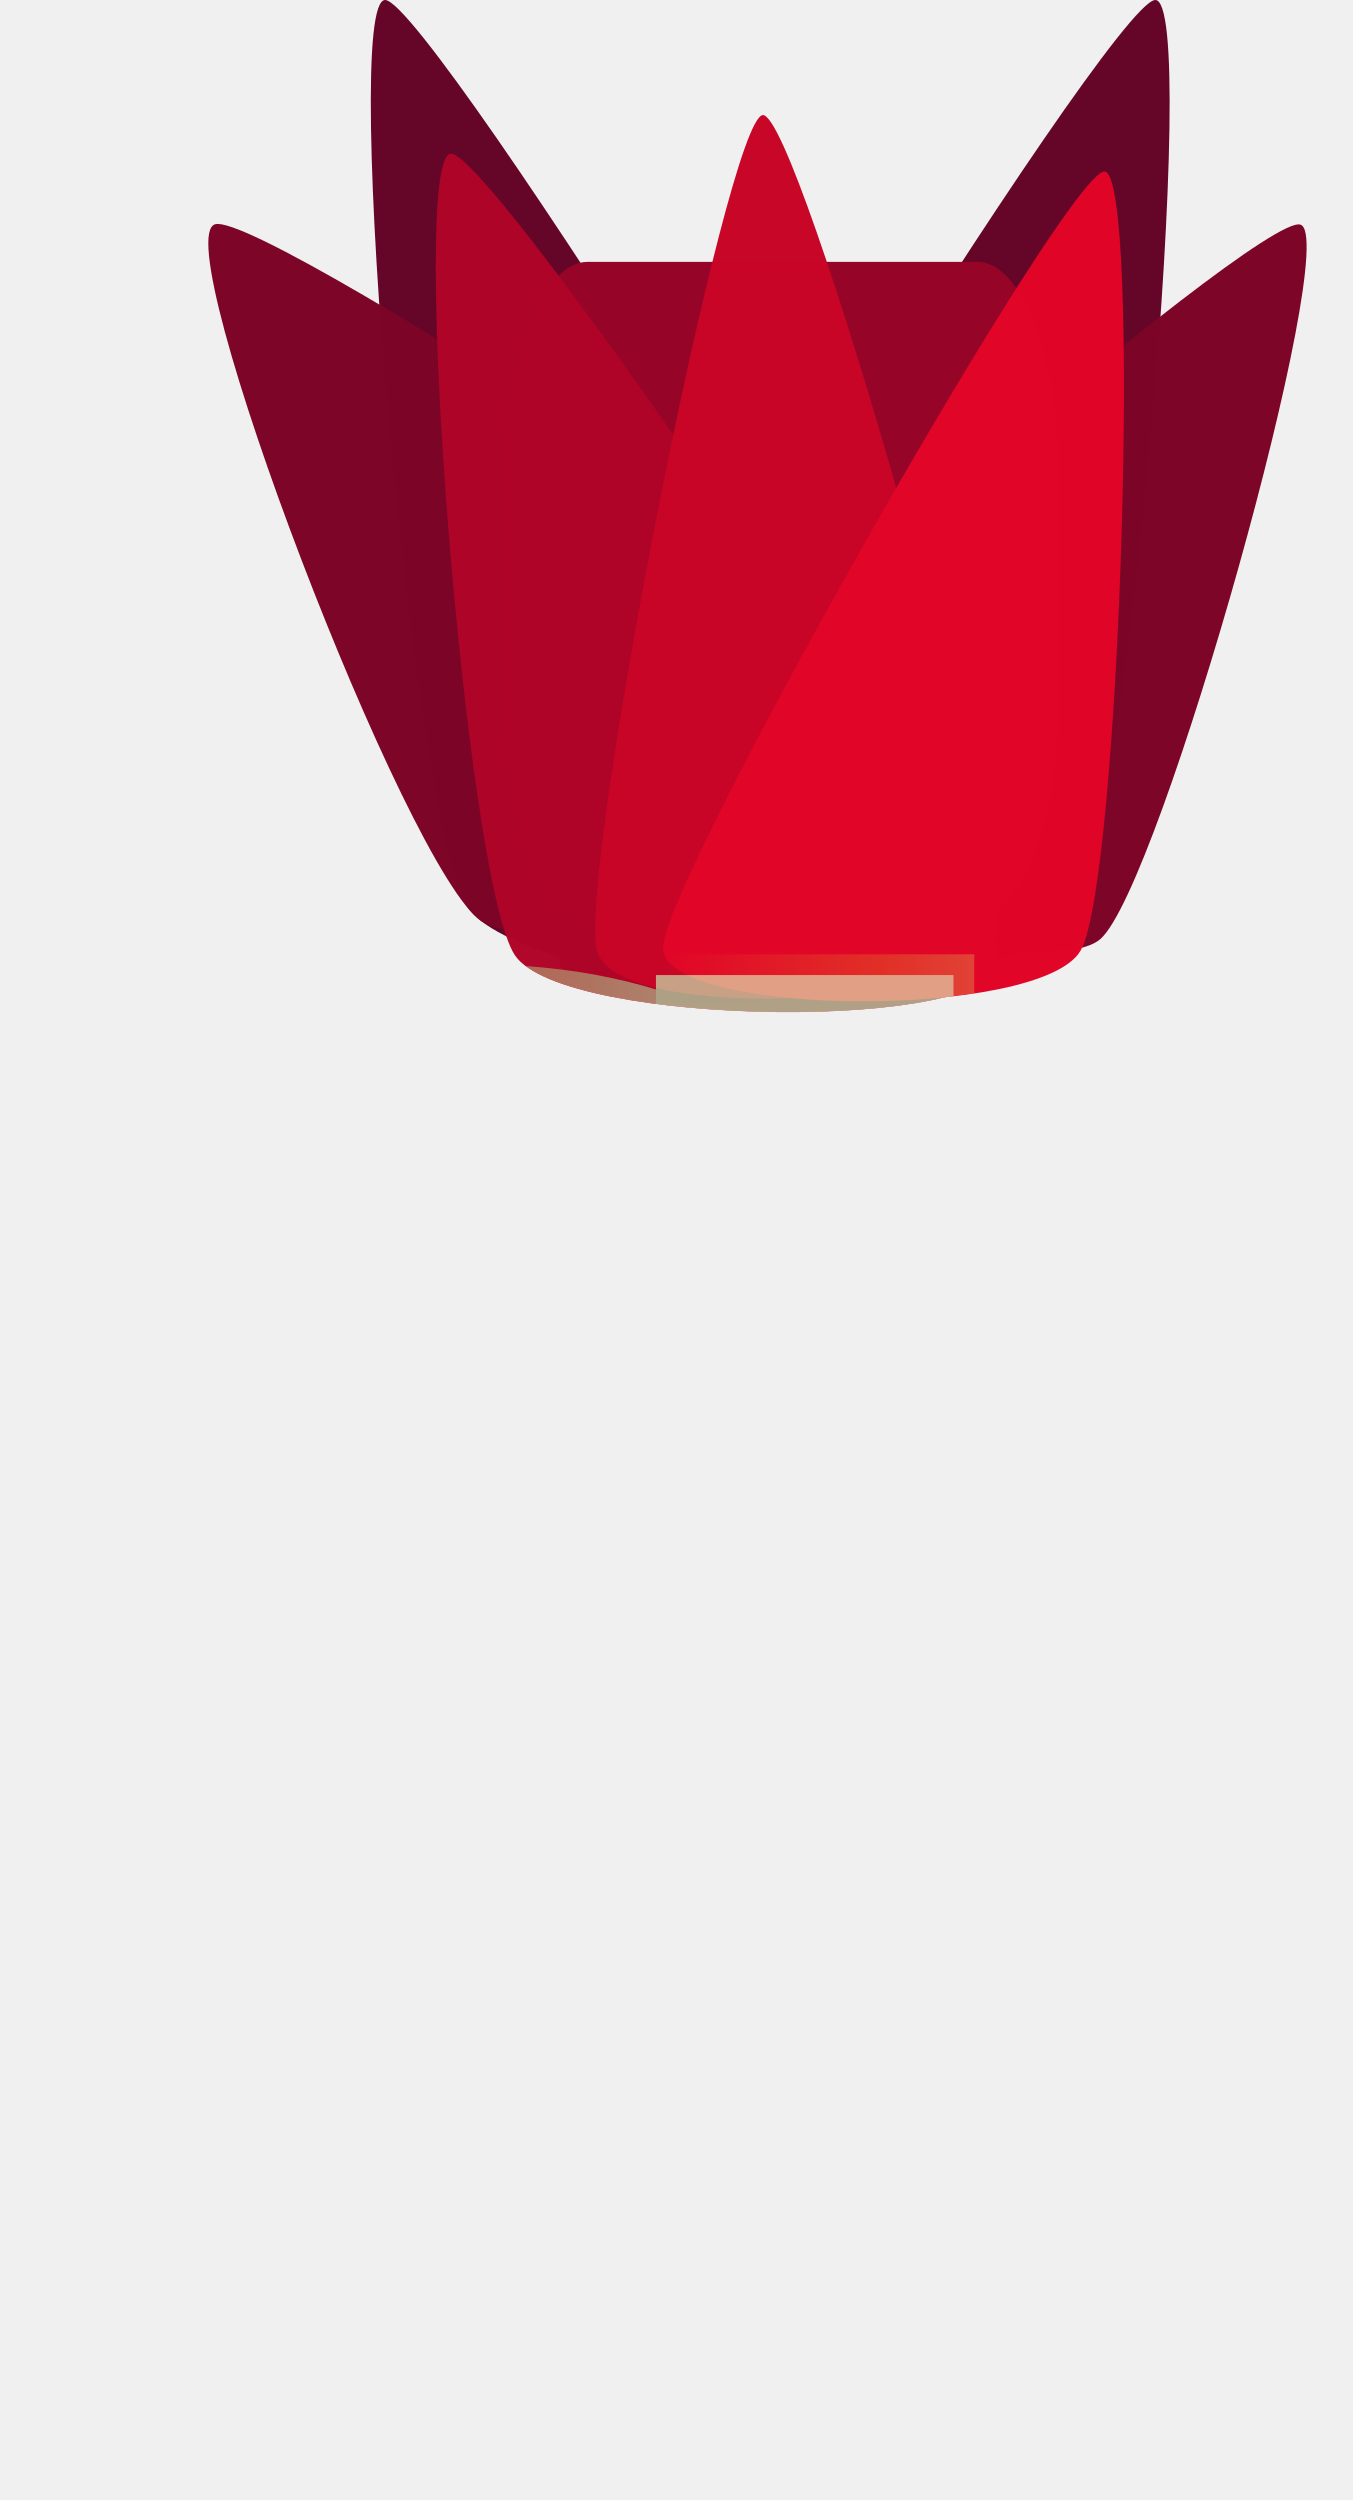
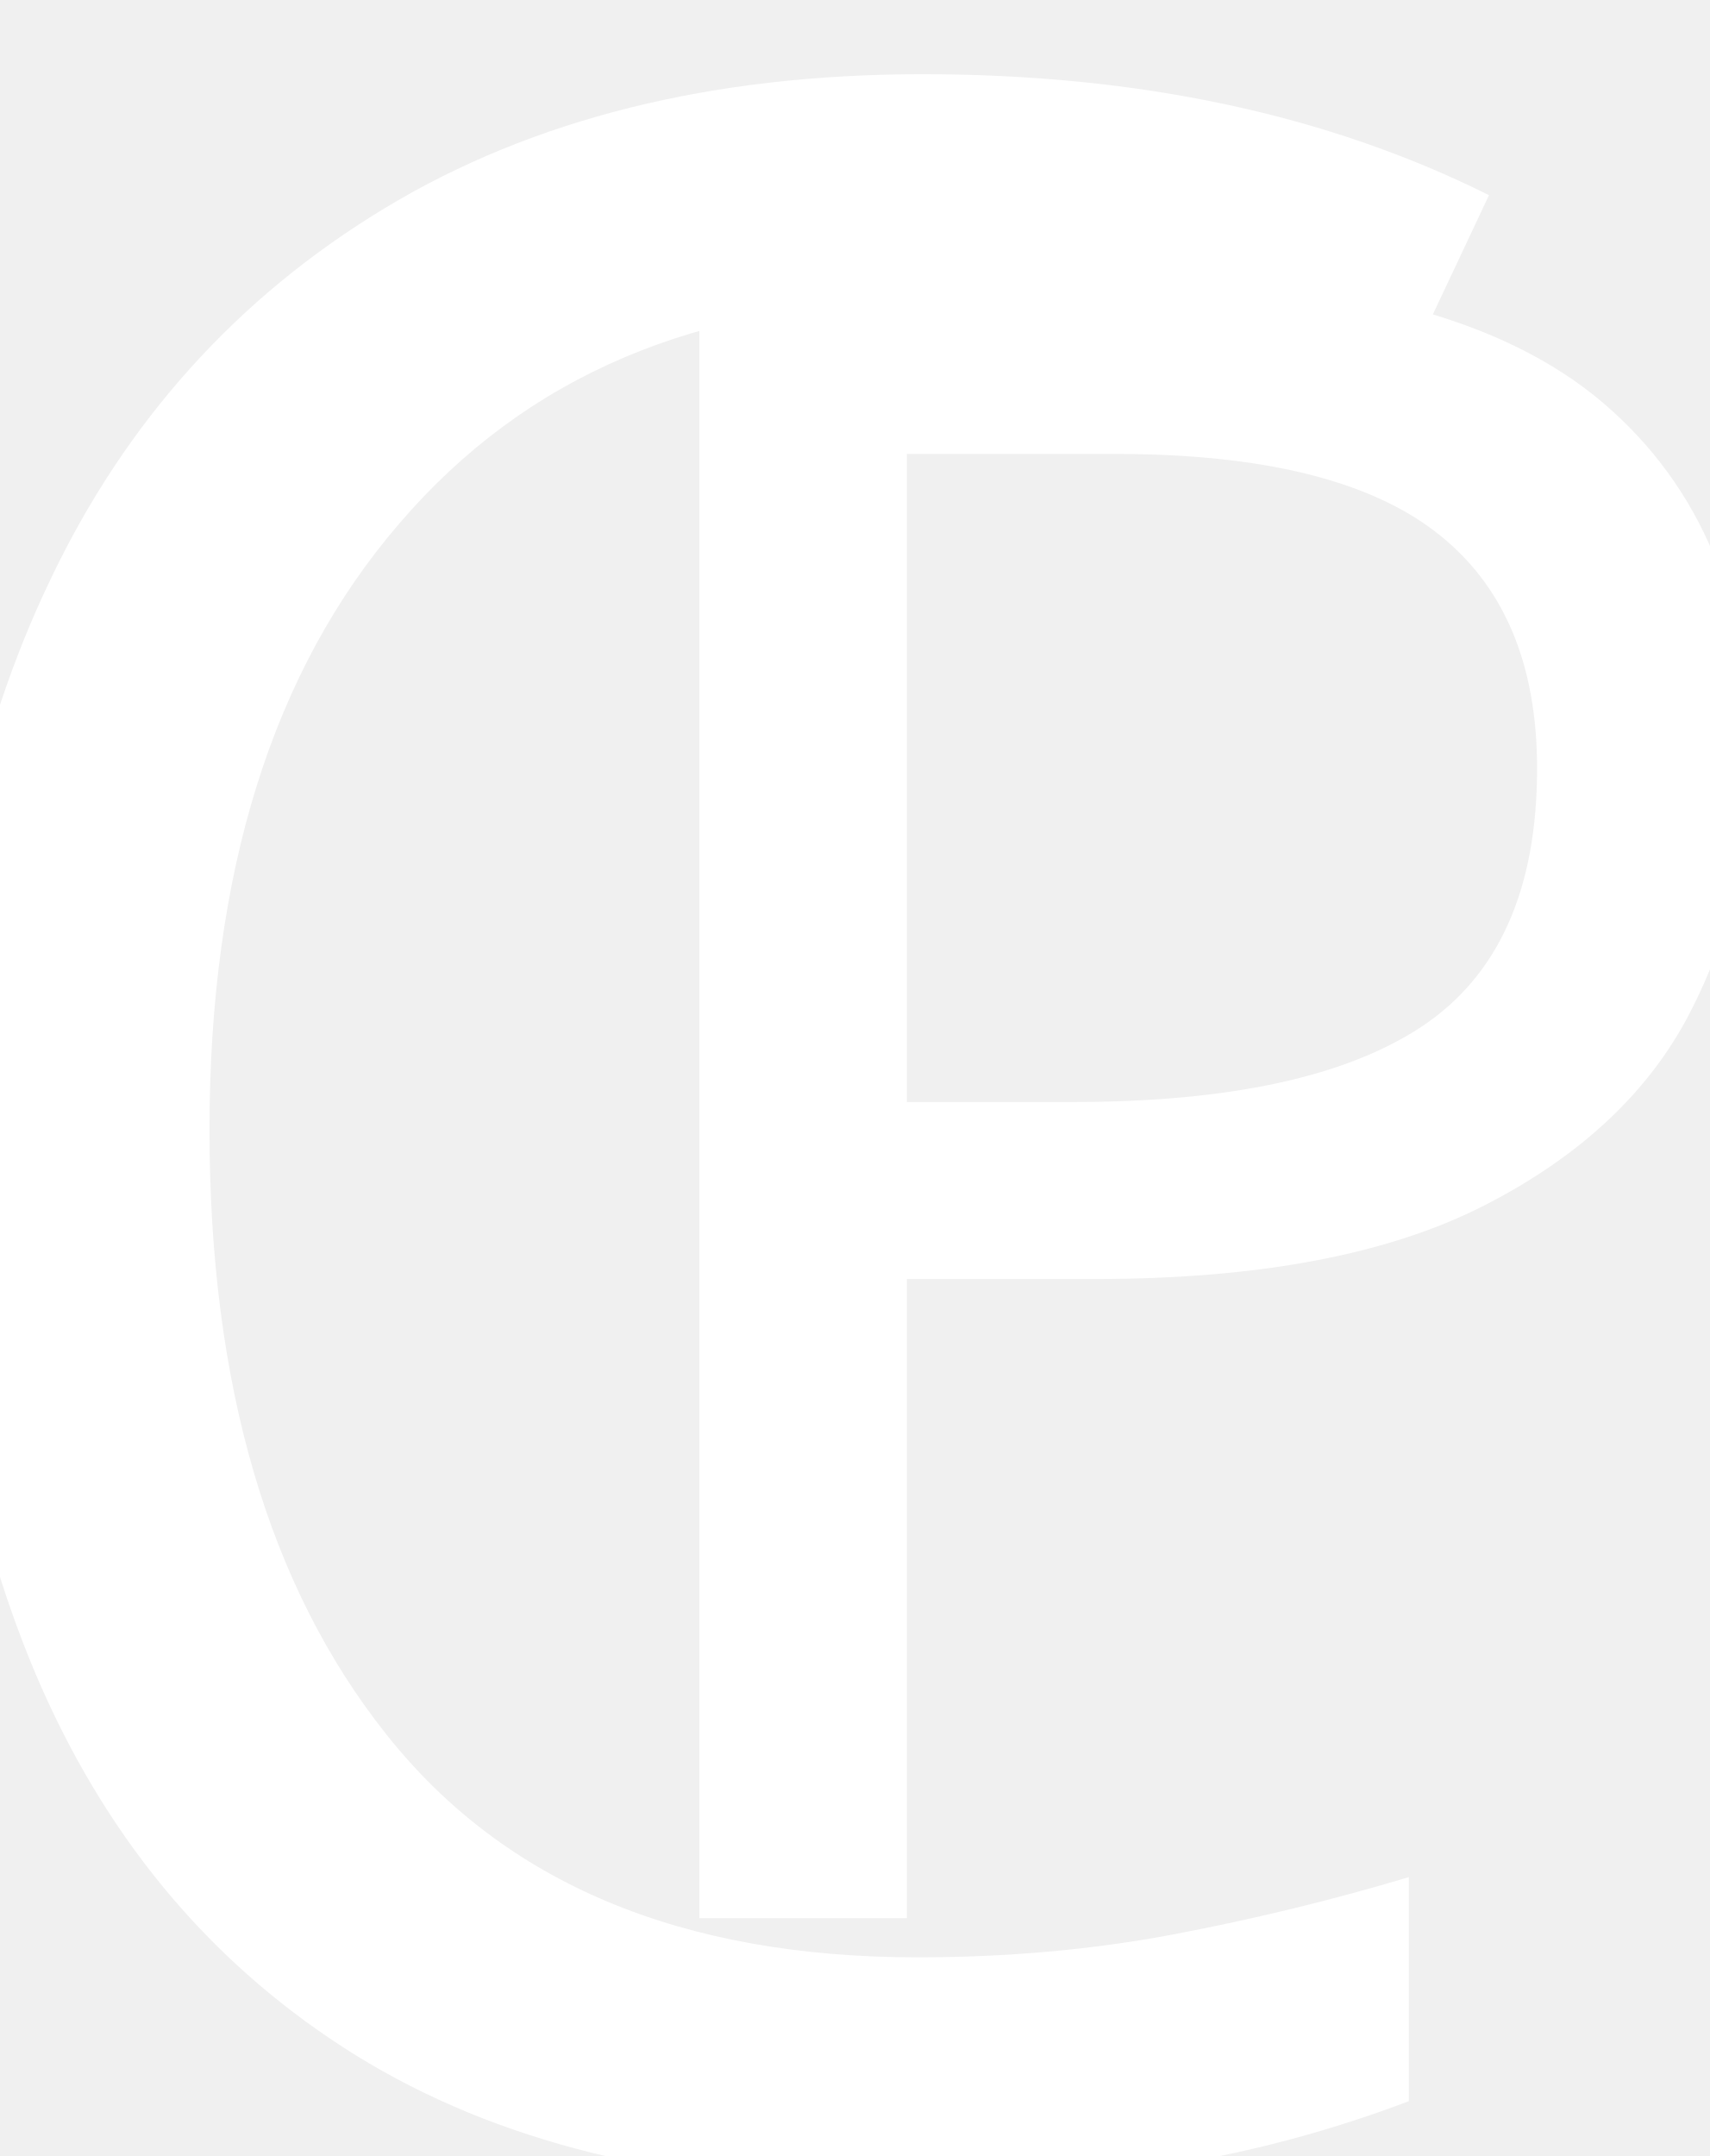
- <svg xmlns="http://www.w3.org/2000/svg" xmlns:xlink="http://www.w3.org/1999/xlink" width="17.442mm" height="32.244mm" viewBox="0 0 17.442 32.244" version="1.1" id="svg1">
+ <svg xmlns="http://www.w3.org/2000/svg" xmlns:xlink="http://www.w3.org/1999/xlink" width="20.98mm" height="26.458mm" viewBox="0 0 20.98 26.458" version="1.1" id="svg1">
  <defs id="defs1">
    <linearGradient id="linearGradient73">
      <stop style="stop-color:#000000;stop-opacity:1;" offset="0" id="stop73" />
      <stop style="stop-color:#000000;stop-opacity:0;" offset="1" id="stop74" />
    </linearGradient>
    <linearGradient id="swatch23">
      <stop style="stop-color:#000000;stop-opacity:1;" offset="0" id="stop23" />
    </linearGradient>
    <linearGradient xlink:href="#linearGradient73" id="linearGradient74" x1="42.985" y1="48.048" x2="53.543" y2="48.048" gradientUnits="userSpaceOnUse" gradientTransform="translate(-0.3211076,0.2662102)" />
    <linearGradient xlink:href="#linearGradient73" id="linearGradient75" x1="51.739" y1="55.588" x2="60.106" y2="55.588" gradientUnits="userSpaceOnUse" />
    <linearGradient xlink:href="#linearGradient73" id="linearGradient3" gradientUnits="userSpaceOnUse" gradientTransform="translate(7.922273,-0.03437952)" x1="42.985" y1="48.048" x2="53.543" y2="48.048" />
  </defs>
-   <g id="layer1" transform="translate(-42.66405,-29.37956)">
+   <g id="layer1" transform="translate(-108.5382,-29.7066)">
    <path style="fill:#640528;fill-opacity:0.991;stroke:none;stroke-width:2.35;stroke-miterlimit:4;stroke-dasharray:none;stroke-opacity:1" id="path79" d="M 43.074,30.511 C 42.025,33.005 14.876,36.43 13.241,34.274 11.605,32.118 22.213,6.895 24.898,6.556 27.583,6.217 44.123,28.016 43.074,30.511 Z" transform="matrix(-0.1980114,0.03875579,0.1937514,0.458057,51.29528,25.41175)" />
    <path style="fill:#640528;fill-opacity:0.991;stroke:none;stroke-width:2.35;stroke-miterlimit:4;stroke-dasharray:none;stroke-opacity:1" id="path86" d="M 43.074,30.511 C 42.025,33.005 14.876,36.43 13.241,34.274 11.605,32.118 22.213,6.895 24.898,6.556 27.583,6.217 44.123,28.016 43.074,30.511 Z" transform="matrix(0.1980114,0.03909744,-0.1937514,0.462095,53.90071,25.37677)" />
    <path style="fill:#7d0528;fill-opacity:0.996;stroke:none;stroke-width:2.246;stroke-miterlimit:4;stroke-dasharray:none;stroke-opacity:1" id="path83" d="M 43.074,30.511 C 42.025,33.005 14.876,36.43 13.241,34.274 11.605,32.118 22.213,6.895 24.898,6.556 27.583,6.217 44.123,28.016 43.074,30.511 Z" transform="matrix(0.1720822,0.09835618,-0.2383088,0.3100741,56.71373,27.79484)" />
    <path style="fill:#7d0528;fill-opacity:0.996;stroke:none;stroke-width:2.087;stroke-miterlimit:4;stroke-dasharray:none;stroke-opacity:1" id="path75" d="M 43.074,30.511 C 42.025,33.005 14.876,36.43 13.241,34.274 11.605,32.118 22.213,6.895 24.898,6.556 27.583,6.217 44.123,28.016 43.074,30.511 Z" transform="matrix(-0.2067235,0.1024149,0.3003215,0.2977327,48.61864,27.76946)" />
    <text xml:space="preserve" style="font-style:normal;font-variant:normal;font-weight:normal;font-stretch:normal;font-size:16.933px;line-height:1.25;font-family:'Sinhala Sangam MN';-inkscape-font-specification:'Sinhala Sangam MN';text-align:start;writing-mode:lr-tb;direction:ltr;text-anchor:start;mix-blend-mode:lighten;fill:#16a085;fill-opacity:1;stroke:url(#linearGradient75);stroke-width:0.537;stroke-dasharray:none" x="50.354" y="61.355" id="text2">
      <tspan id="tspan2" style="fill:#16a085;fill-opacity:1;stroke:url(#linearGradient75);stroke-width:0.537;stroke-dasharray:none;stroke-opacity:1" x="50.354" y="61.355">P</tspan>
    </text>
    <rect style="fill:#960528;fill-opacity:1;stroke:none;stroke-width:0.568;stroke-miterlimit:4;stroke-dasharray:none;stroke-opacity:1" id="rect85" width="7.112" height="8.421" x="49.199" y="32.757" ry="2.716" rx="1.044" />
    <path style="fill:#af0528;fill-opacity:0.987;stroke:none;stroke-width:0.537;stroke-dasharray:none;stroke-opacity:1" id="path77" d="M 43.074,30.511 C 42.025,33.005 14.876,36.43 13.241,34.274 11.605,32.118 22.213,6.895 24.898,6.556 27.583,6.217 44.123,28.016 43.074,30.511 Z" transform="matrix(-0.186696,0.04777854,0.176053,0.3953737,51.97613,27.58021)" />
    <path style="fill:#c80528;fill-opacity:0.996;stroke:none;stroke-width:0.537;stroke-dasharray:none;stroke-opacity:1" id="path81" d="M 43.074,30.511 C 42.025,33.005 14.876,36.43 13.241,34.274 11.605,32.118 22.213,6.895 24.898,6.556 27.583,6.217 44.123,28.016 43.074,30.511 Z" transform="matrix(0.1715928,0.0432014,-0.00489901,0.4073584,48.26292,27.1177)" />
    <path style="fill:#e10528;fill-opacity:0.996;stroke:none;stroke-width:0.537;stroke-dasharray:none;stroke-opacity:1" id="path85" d="M 43.074,30.511 C 42.025,33.005 14.876,36.43 13.241,34.274 11.605,32.118 22.213,6.895 24.898,6.556 27.583,6.217 44.123,28.016 43.074,30.511 Z" transform="matrix(0.1633188,0.04956485,-0.1366953,0.38177,53.73826,27.85489)" />
    <text xml:space="preserve" style="font-style:normal;font-variant:normal;font-weight:normal;font-stretch:normal;font-size:16.933px;line-height:1.25;font-family:'Sinhala Sangam MN';-inkscape-font-specification:'Sinhala Sangam MN';text-align:start;writing-mode:lr-tb;direction:ltr;text-anchor:start;mix-blend-mode:lighten;fill:#16a085;fill-opacity:1;stroke:url(#linearGradient74);stroke-width:0.537;stroke-dasharray:none" x="41.94" y="54.081" id="text1">
      <tspan id="tspan1" style="font-style:normal;font-variant:normal;font-weight:normal;font-stretch:normal;font-size:16.933px;font-family:'Sinhala Sangam MN';-inkscape-font-specification:'Sinhala Sangam MN';fill:#16a085;fill-opacity:1;stroke:url(#linearGradient74);stroke-width:0.537;stroke-dasharray:none;stroke-opacity:1" x="41.94" y="54.081">C</tspan>
    </text>
    <text xml:space="preserve" style="font-style:normal;font-variant:normal;font-weight:normal;font-stretch:normal;font-size:16.933px;line-height:1.25;font-family:'Sinhala Sangam MN';-inkscape-font-specification:'Sinhala Sangam MN';text-align:start;writing-mode:lr-tb;direction:ltr;text-anchor:start;mix-blend-mode:lighten;fill:#16a085;fill-opacity:1;stroke:url(#linearGradient3);stroke-width:0.537;stroke-dasharray:none" x="50.184" y="53.781" id="text3">
      <tspan id="tspan3" style="font-style:normal;font-variant:normal;font-weight:normal;font-stretch:normal;font-size:16.933px;font-family:'Sinhala Sangam MN';-inkscape-font-specification:'Sinhala Sangam MN';fill:#16a085;fill-opacity:1;stroke:url(#linearGradient3);stroke-width:0.537;stroke-dasharray:none;stroke-opacity:1" x="50.184" y="53.781">I</tspan>
    </text>
+     <text xml:space="preserve" style="font-style:normal;font-variant:normal;font-weight:normal;font-stretch:normal;font-size:16.933px;line-height:1.25;font-family:Silom;-inkscape-font-specification:Silom;text-align:start;writing-mode:lr-tb;direction:ltr;text-anchor:start;fill:#ffffff;fill-opacity:0.987;stroke-width:0.472;stroke-dasharray:none" x="-82.279" y="44.747" id="text4" transform="scale(-1,1)">
+       <tspan id="tspan4" style="font-style:normal;font-variant:normal;font-weight:normal;font-stretch:normal;font-family:Silom;-inkscape-font-specification:Silom;fill:#ffffff;stroke-width:0.472;stroke-dasharray:none" x="-82.279" y="44.747">C</tspan>
+     </text>
+     <text xml:space="preserve" style="font-size:11.502px;line-height:1.25;font-family:'Sinhala Sangam MN';-inkscape-font-specification:'Sinhala Sangam MN';text-align:start;writing-mode:lr-tb;direction:ltr;text-anchor:start;fill:#ffffff;fill-opacity:0.987;stroke:#000000;stroke-width:0.509;stroke-dasharray:none;stroke-opacity:0" x="70.135" y="43.207" id="text5" transform="scale(1.020135,0.9802622)">
+       <tspan id="tspan5" style="font-size:11.502px;fill:#ffffff;stroke:#000000;stroke-width:0.509;stroke-dasharray:none;stroke-opacity:0" x="70.135" y="43.207">P</tspan>
+     </text>
+     <text xml:space="preserve" style="font-style:normal;font-variant:normal;font-weight:normal;font-stretch:normal;font-size:10.055px;line-height:1.25;font-family:Silom;-inkscape-font-specification:Silom;text-align:start;writing-mode:lr-tb;direction:ltr;text-anchor:start;fill:#ffffff;fill-opacity:0.987;stroke:#000000;stroke-width:0.713;stroke-dasharray:none;stroke-opacity:0" x="-91.692" y="36.091" id="text6" transform="scale(-0.8196554,1.220025)">
+       <tspan id="tspan6" style="font-size:10.055px;fill:#ffffff;stroke:#000000;stroke-width:0.713;stroke-opacity:0" x="-91.692" y="36.091">I</tspan>
+     </text>
+     <text xml:space="preserve" style="font-style:normal;font-variant:normal;font-weight:normal;font-stretch:normal;font-size:12.795px;line-height:1.25;font-family:Silom;-inkscape-font-specification:Silom;text-align:start;writing-mode:lr-tb;direction:ltr;text-anchor:start;fill:#ffffff;fill-opacity:0.987;stroke:#000000;stroke-width:0.907;stroke-dasharray:none;stroke-opacity:0" x="-83.917" y="49.468" id="text7" transform="scale(-0.9088377,1.100307)">
+       <tspan id="tspan7" style="font-size:12.795px;fill:#ffffff;stroke:#000000;stroke-width:0.907;stroke-opacity:0" x="-83.917" y="49.468">I</tspan>
+     </text>
+     <text xml:space="preserve" style="font-style:normal;font-variant:normal;font-weight:normal;font-stretch:normal;font-size:35.278px;line-height:1.25;font-family:Silom;-inkscape-font-specification:Silom;text-align:start;writing-mode:lr-tb;direction:ltr;text-anchor:start;fill:#ffffff;fill-opacity:0.987;stroke:none;stroke-width:0.5;stroke-dasharray:none;stroke-opacity:1" x="105.61" y="56.165" id="text8">
+       <tspan id="tspan8" style="font-size:35.278px;fill:#ffffff;stroke:none;stroke-width:0.5" x="105.61" y="56.165">C</tspan>
+     </text>
+     <text xml:space="preserve" style="font-style:normal;font-variant:normal;font-weight:normal;font-stretch:normal;font-size:28.222px;line-height:1.25;font-family:'Telugu MN';-inkscape-font-specification:'Telugu MN';text-align:start;writing-mode:lr-tb;direction:ltr;text-anchor:start;fill:#ffffff;fill-opacity:0.987;stroke:none;stroke-width:0.472;stroke-dasharray:none;stroke-opacity:0" x="114.387" y="53.249" id="text9">
+       <tspan id="tspan9" style="font-style:normal;font-variant:normal;font-weight:normal;font-stretch:normal;font-size:28.222px;font-family:'Telugu MN';-inkscape-font-specification:'Telugu MN';stroke-width:0.472" x="114.387" y="53.249">P</tspan>
+     </text>
  </g>
</svg>
